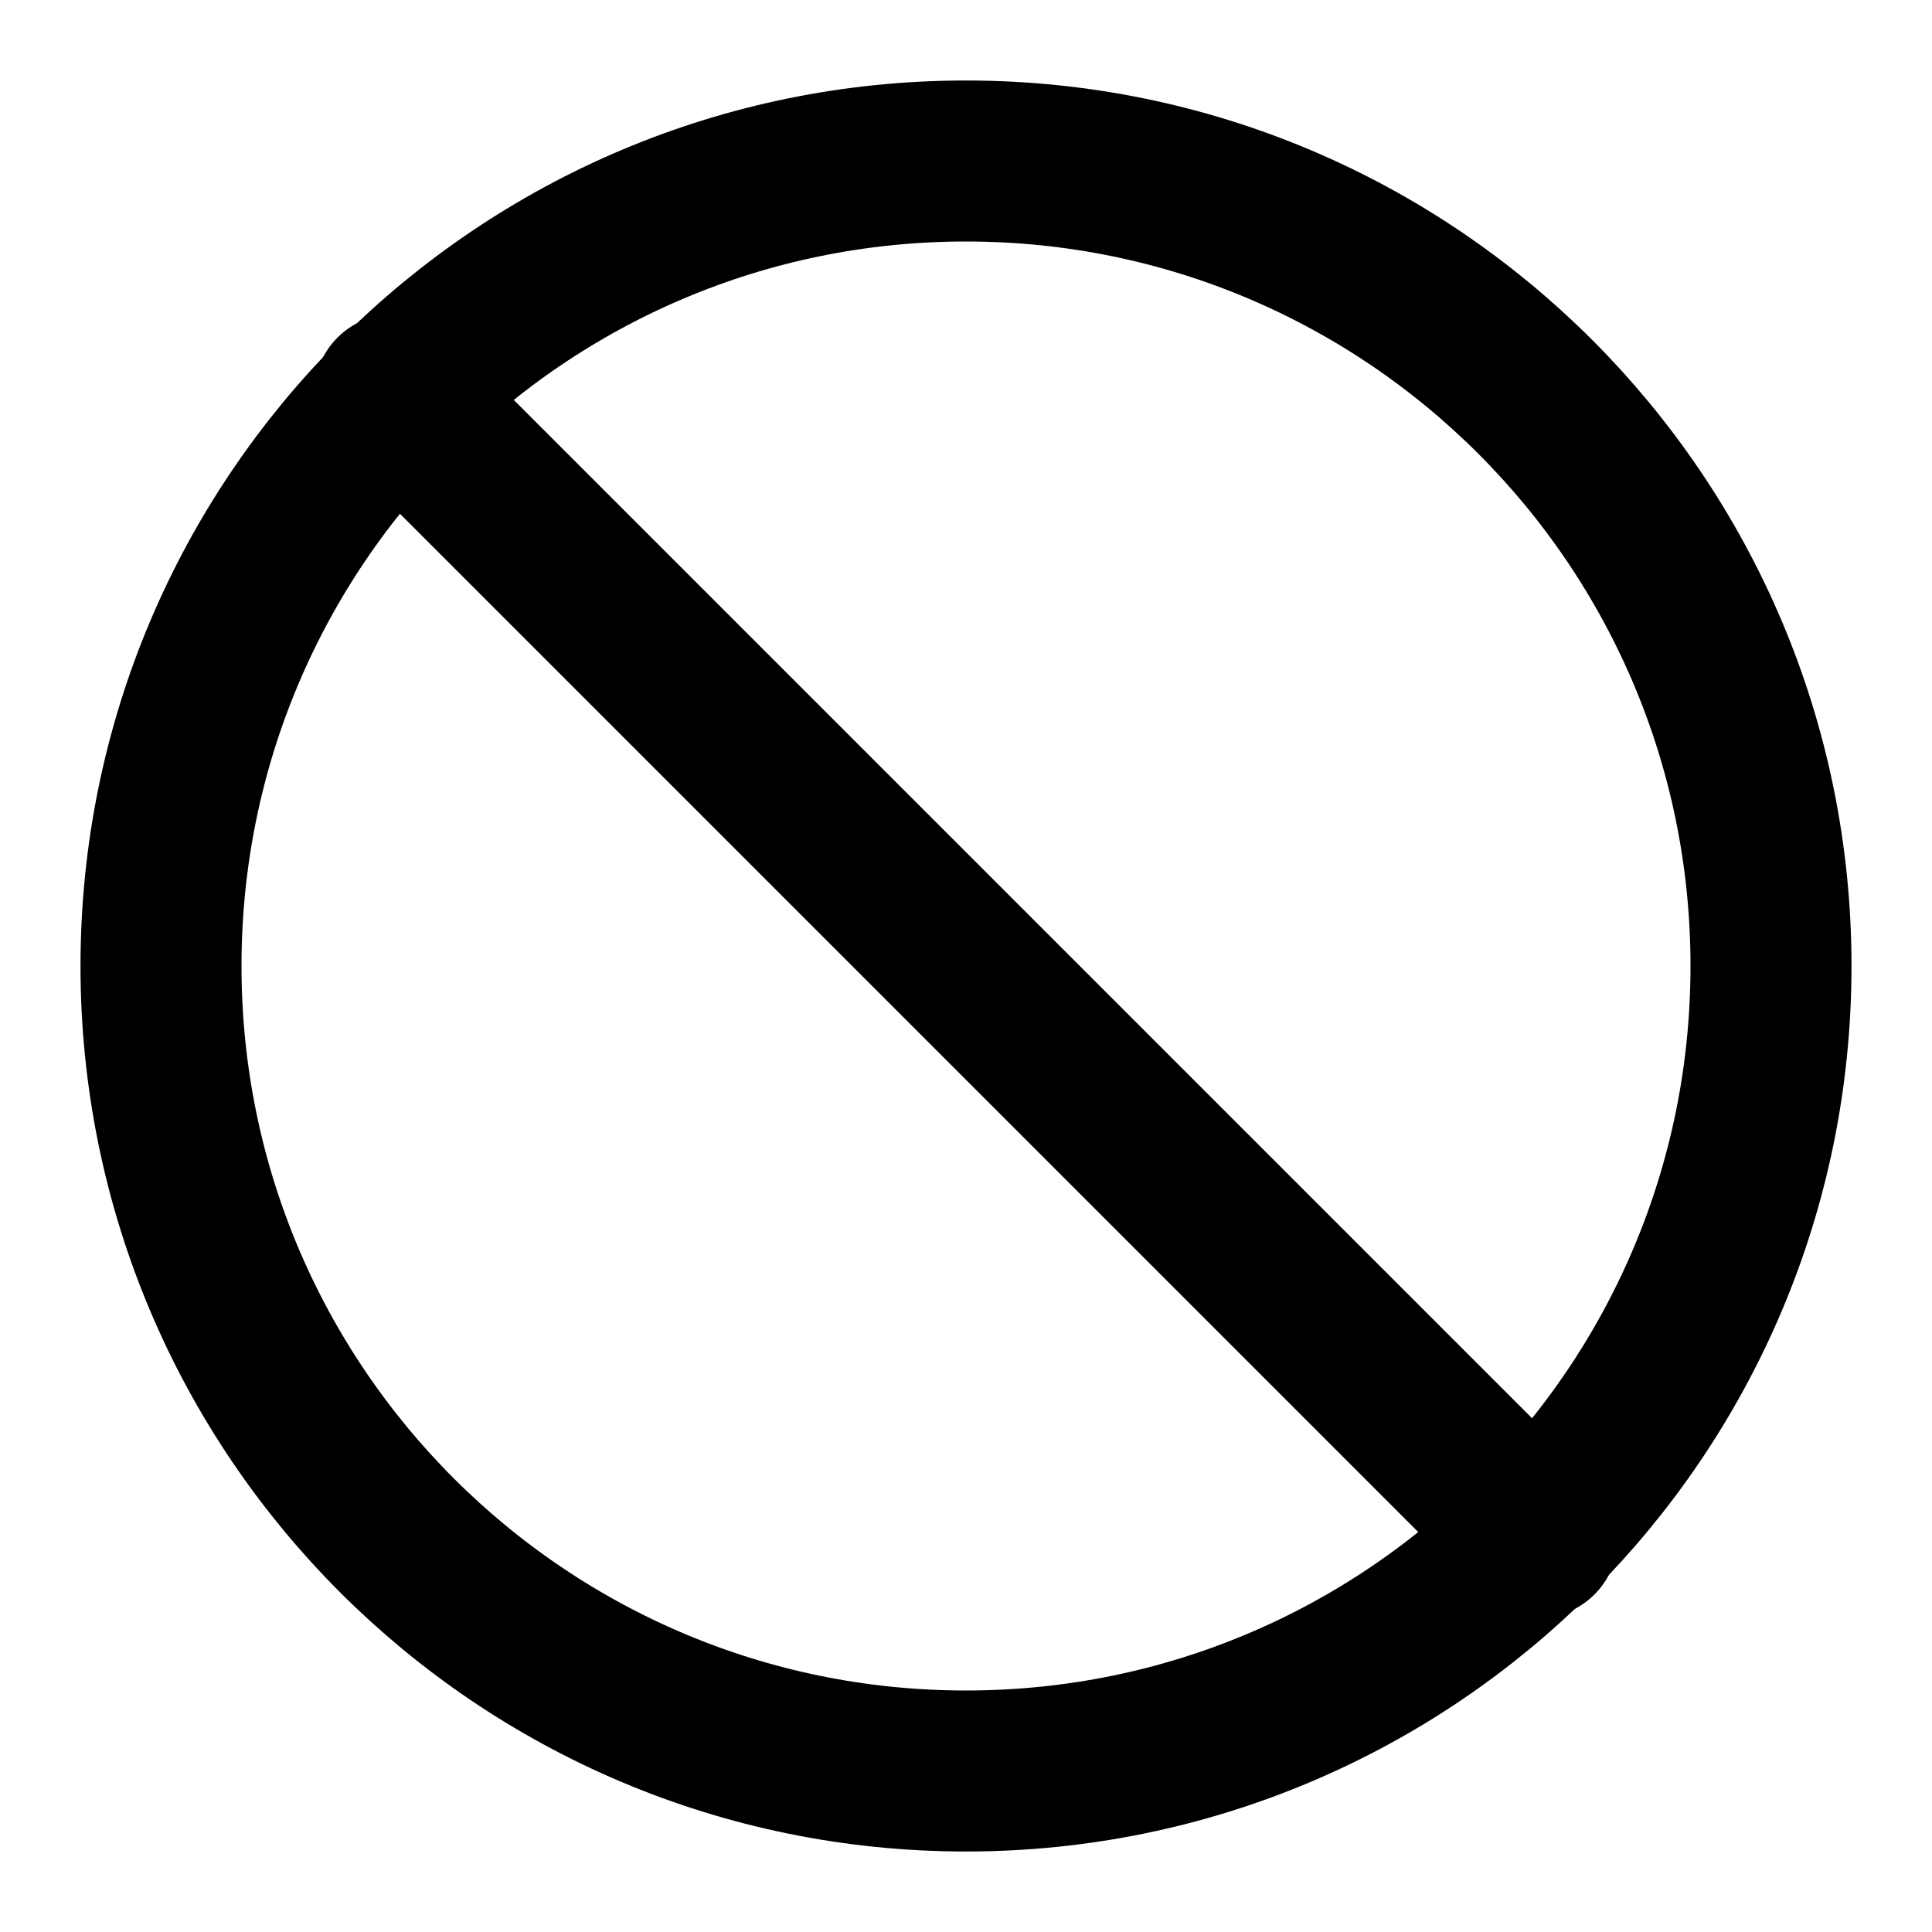
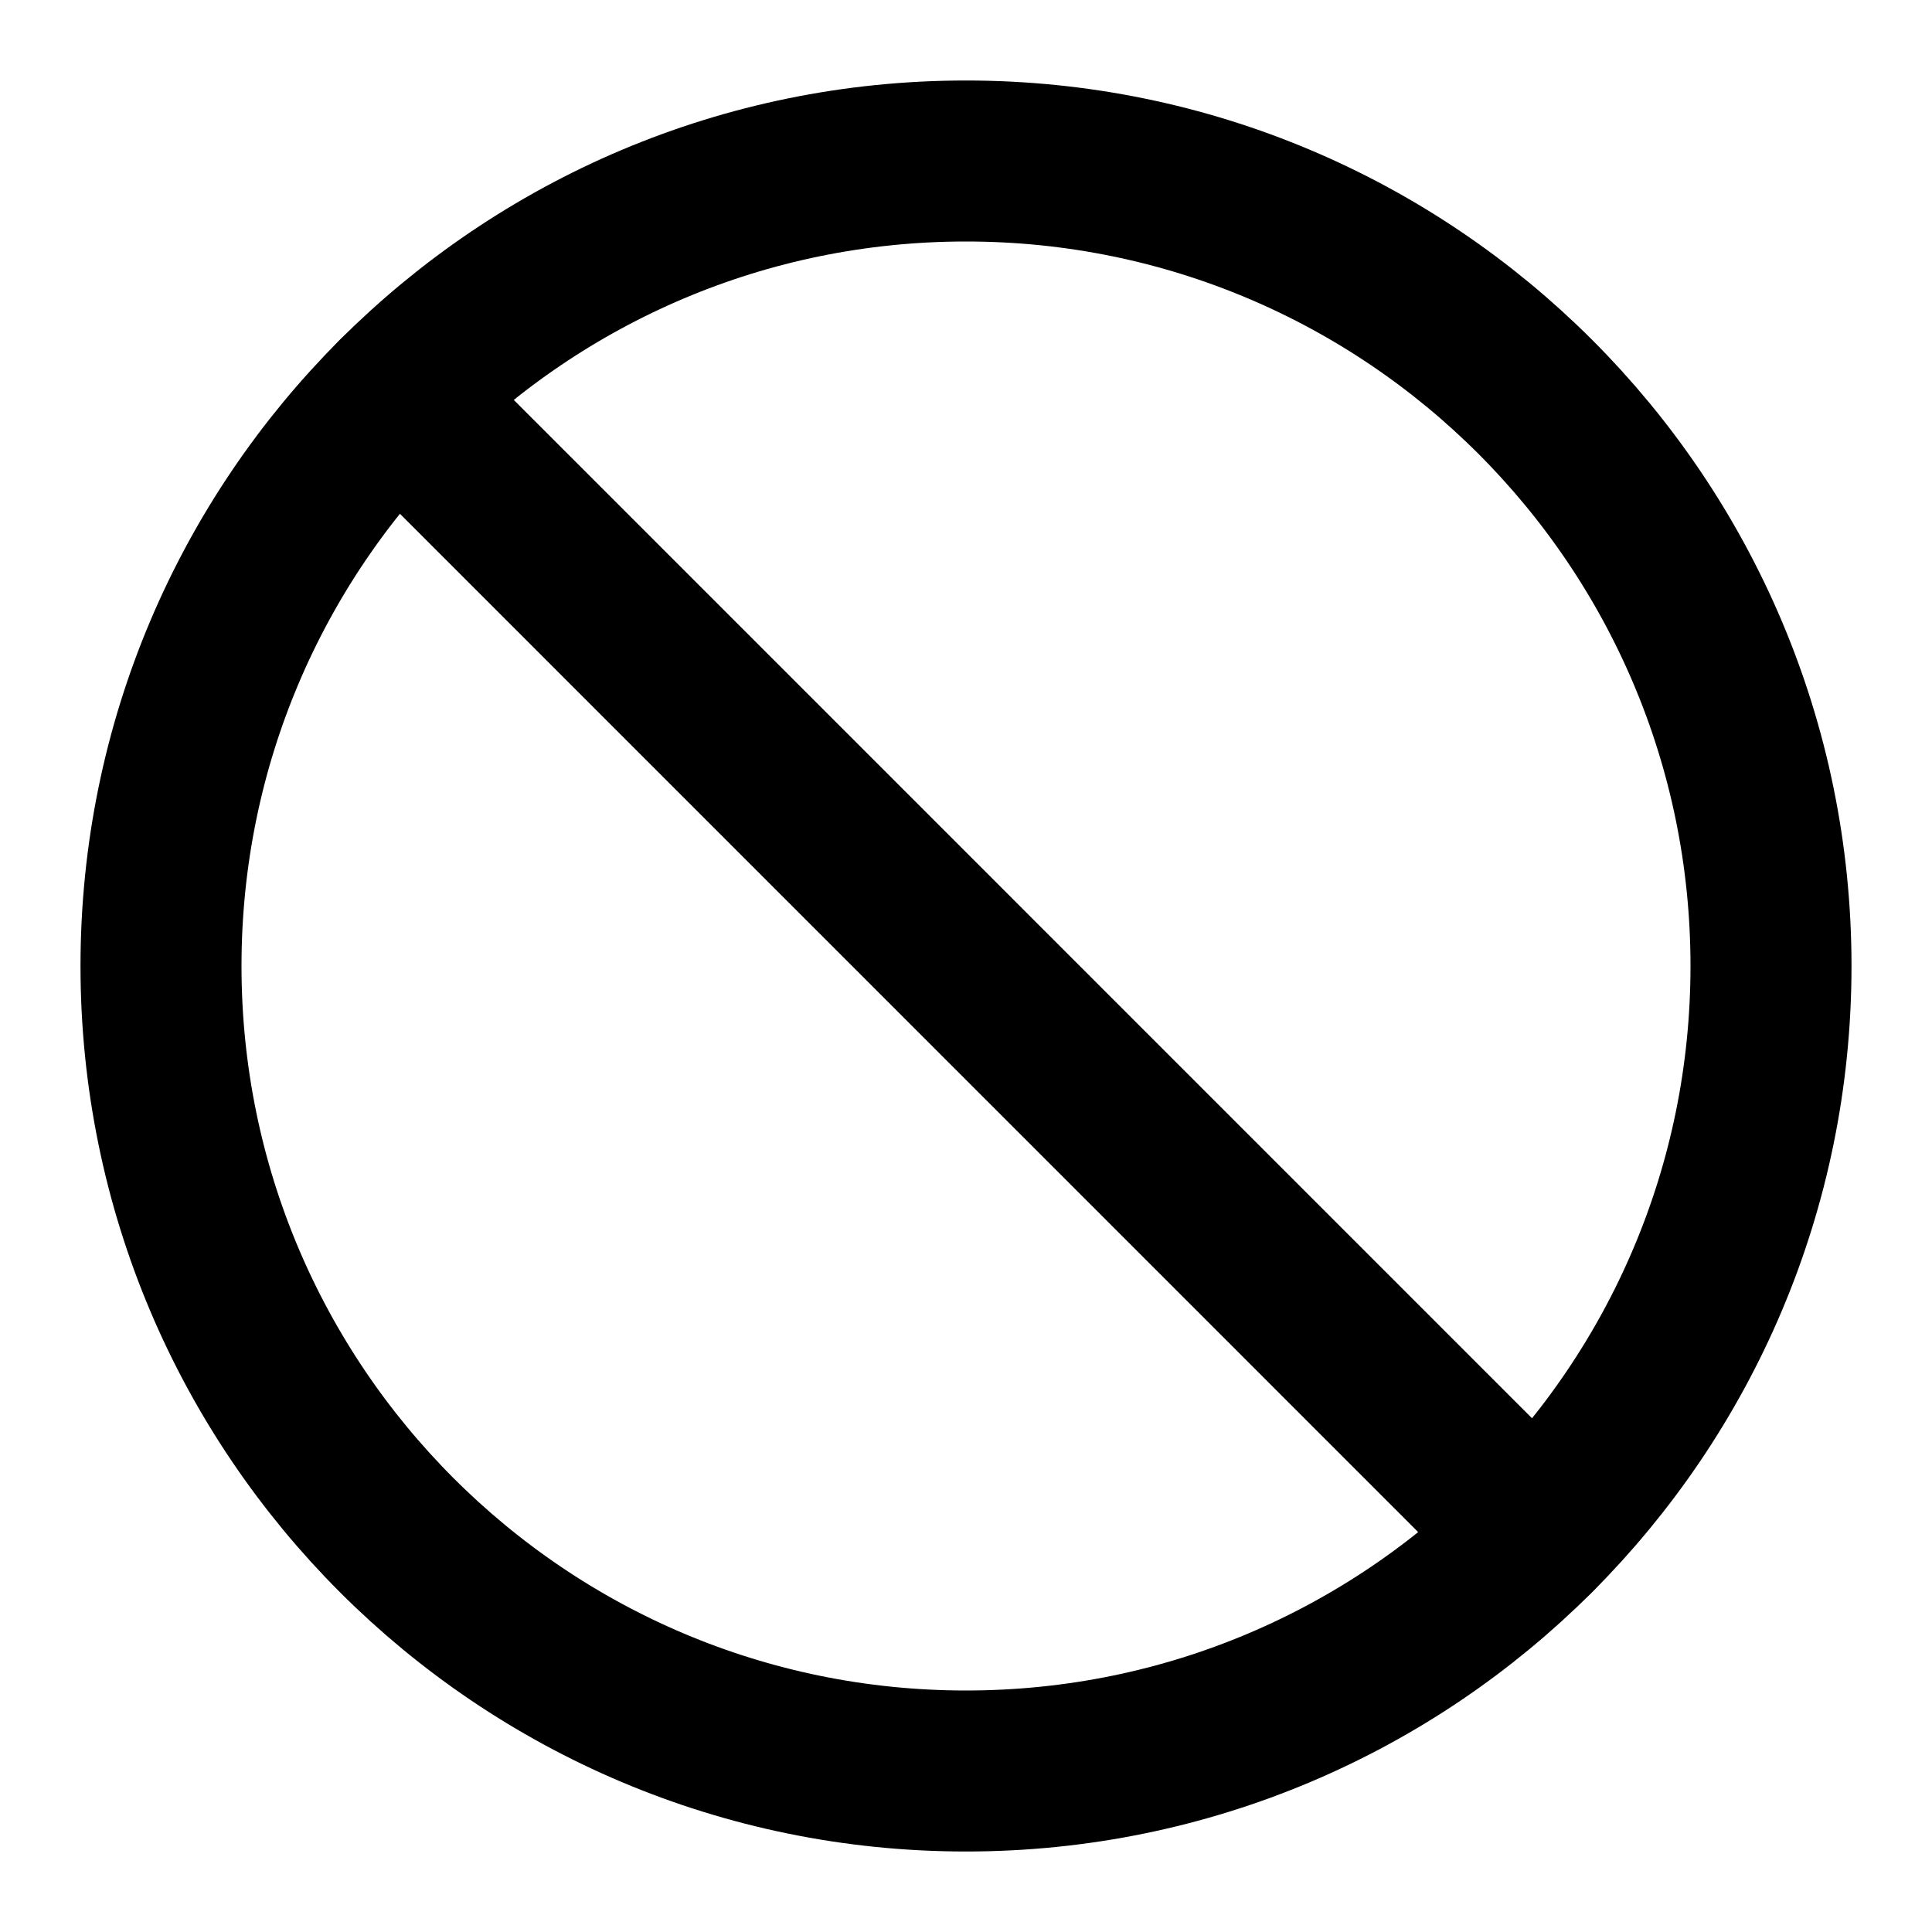
<svg xmlns="http://www.w3.org/2000/svg" width="24" height="24" viewBox="0 0 24 24" fill="none" stroke="currentColor" stroke-width="2" stroke-linecap="round" stroke-linejoin="round">
+   <path d="M4.929 4.929 19.07 19.071" />
  <circle cx="12" cy="12" r="10" />
-   <path d="m4.9 4.9 14.2 14.2" />
</svg>
